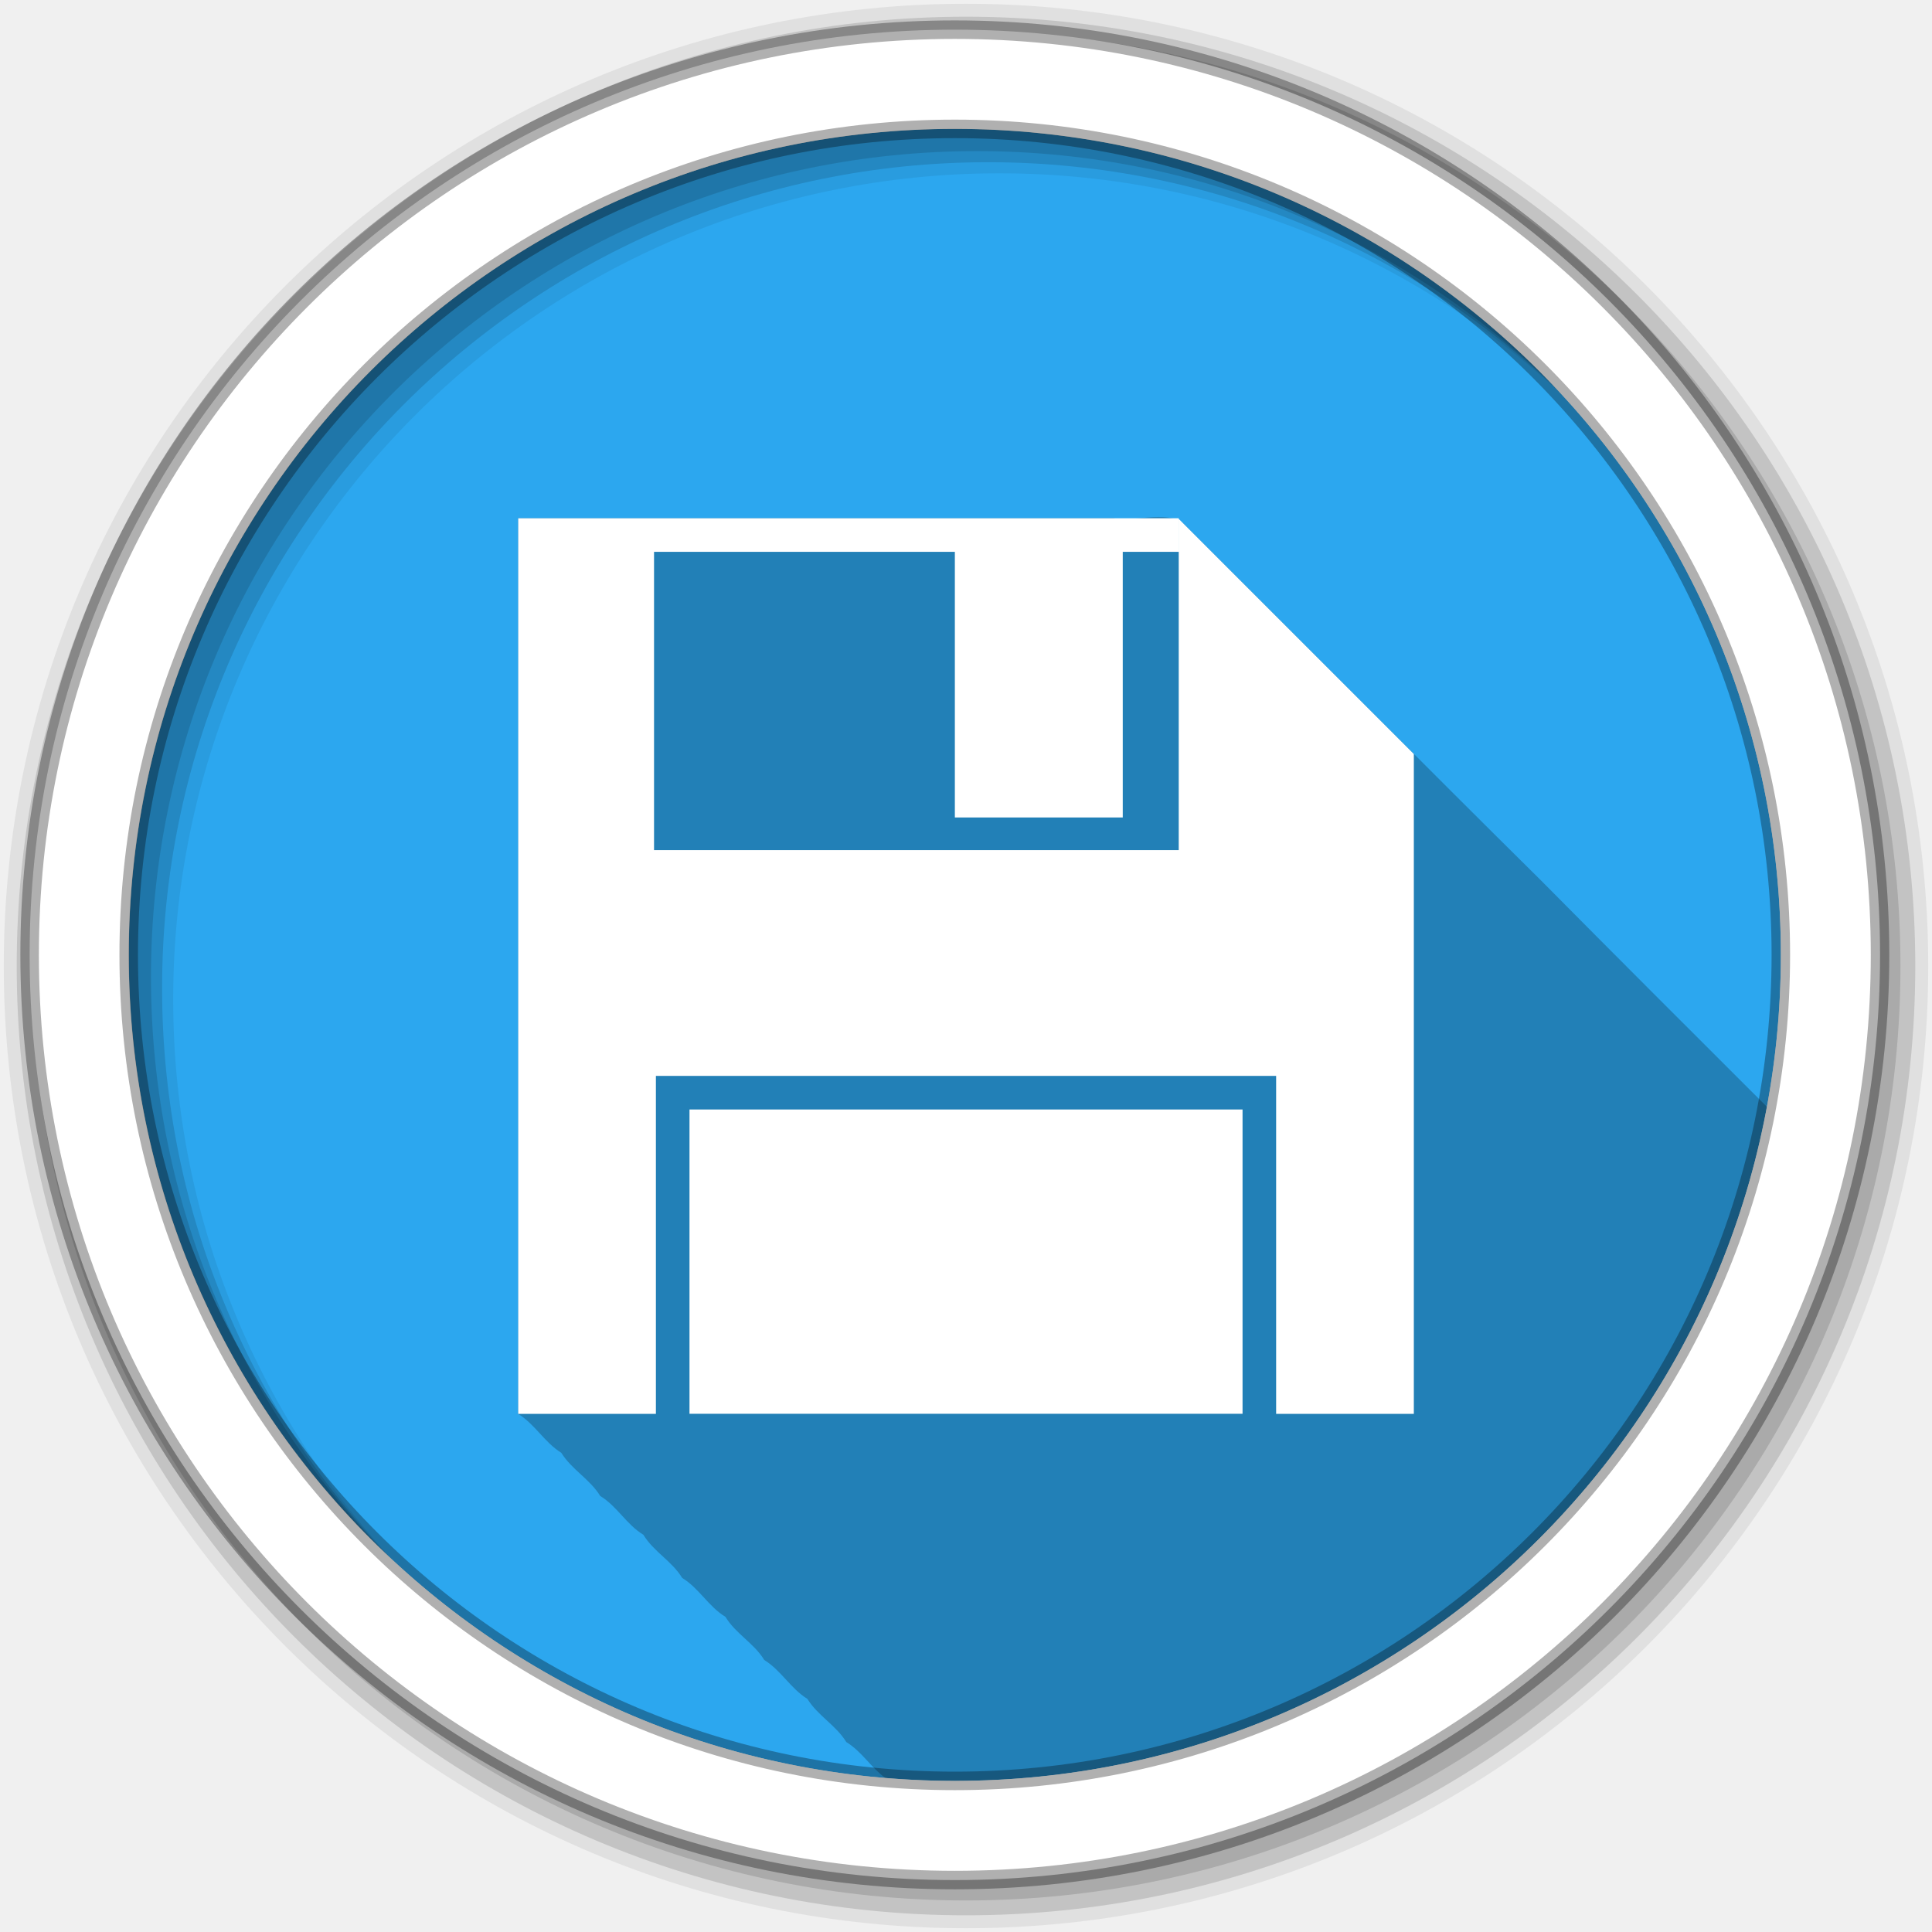
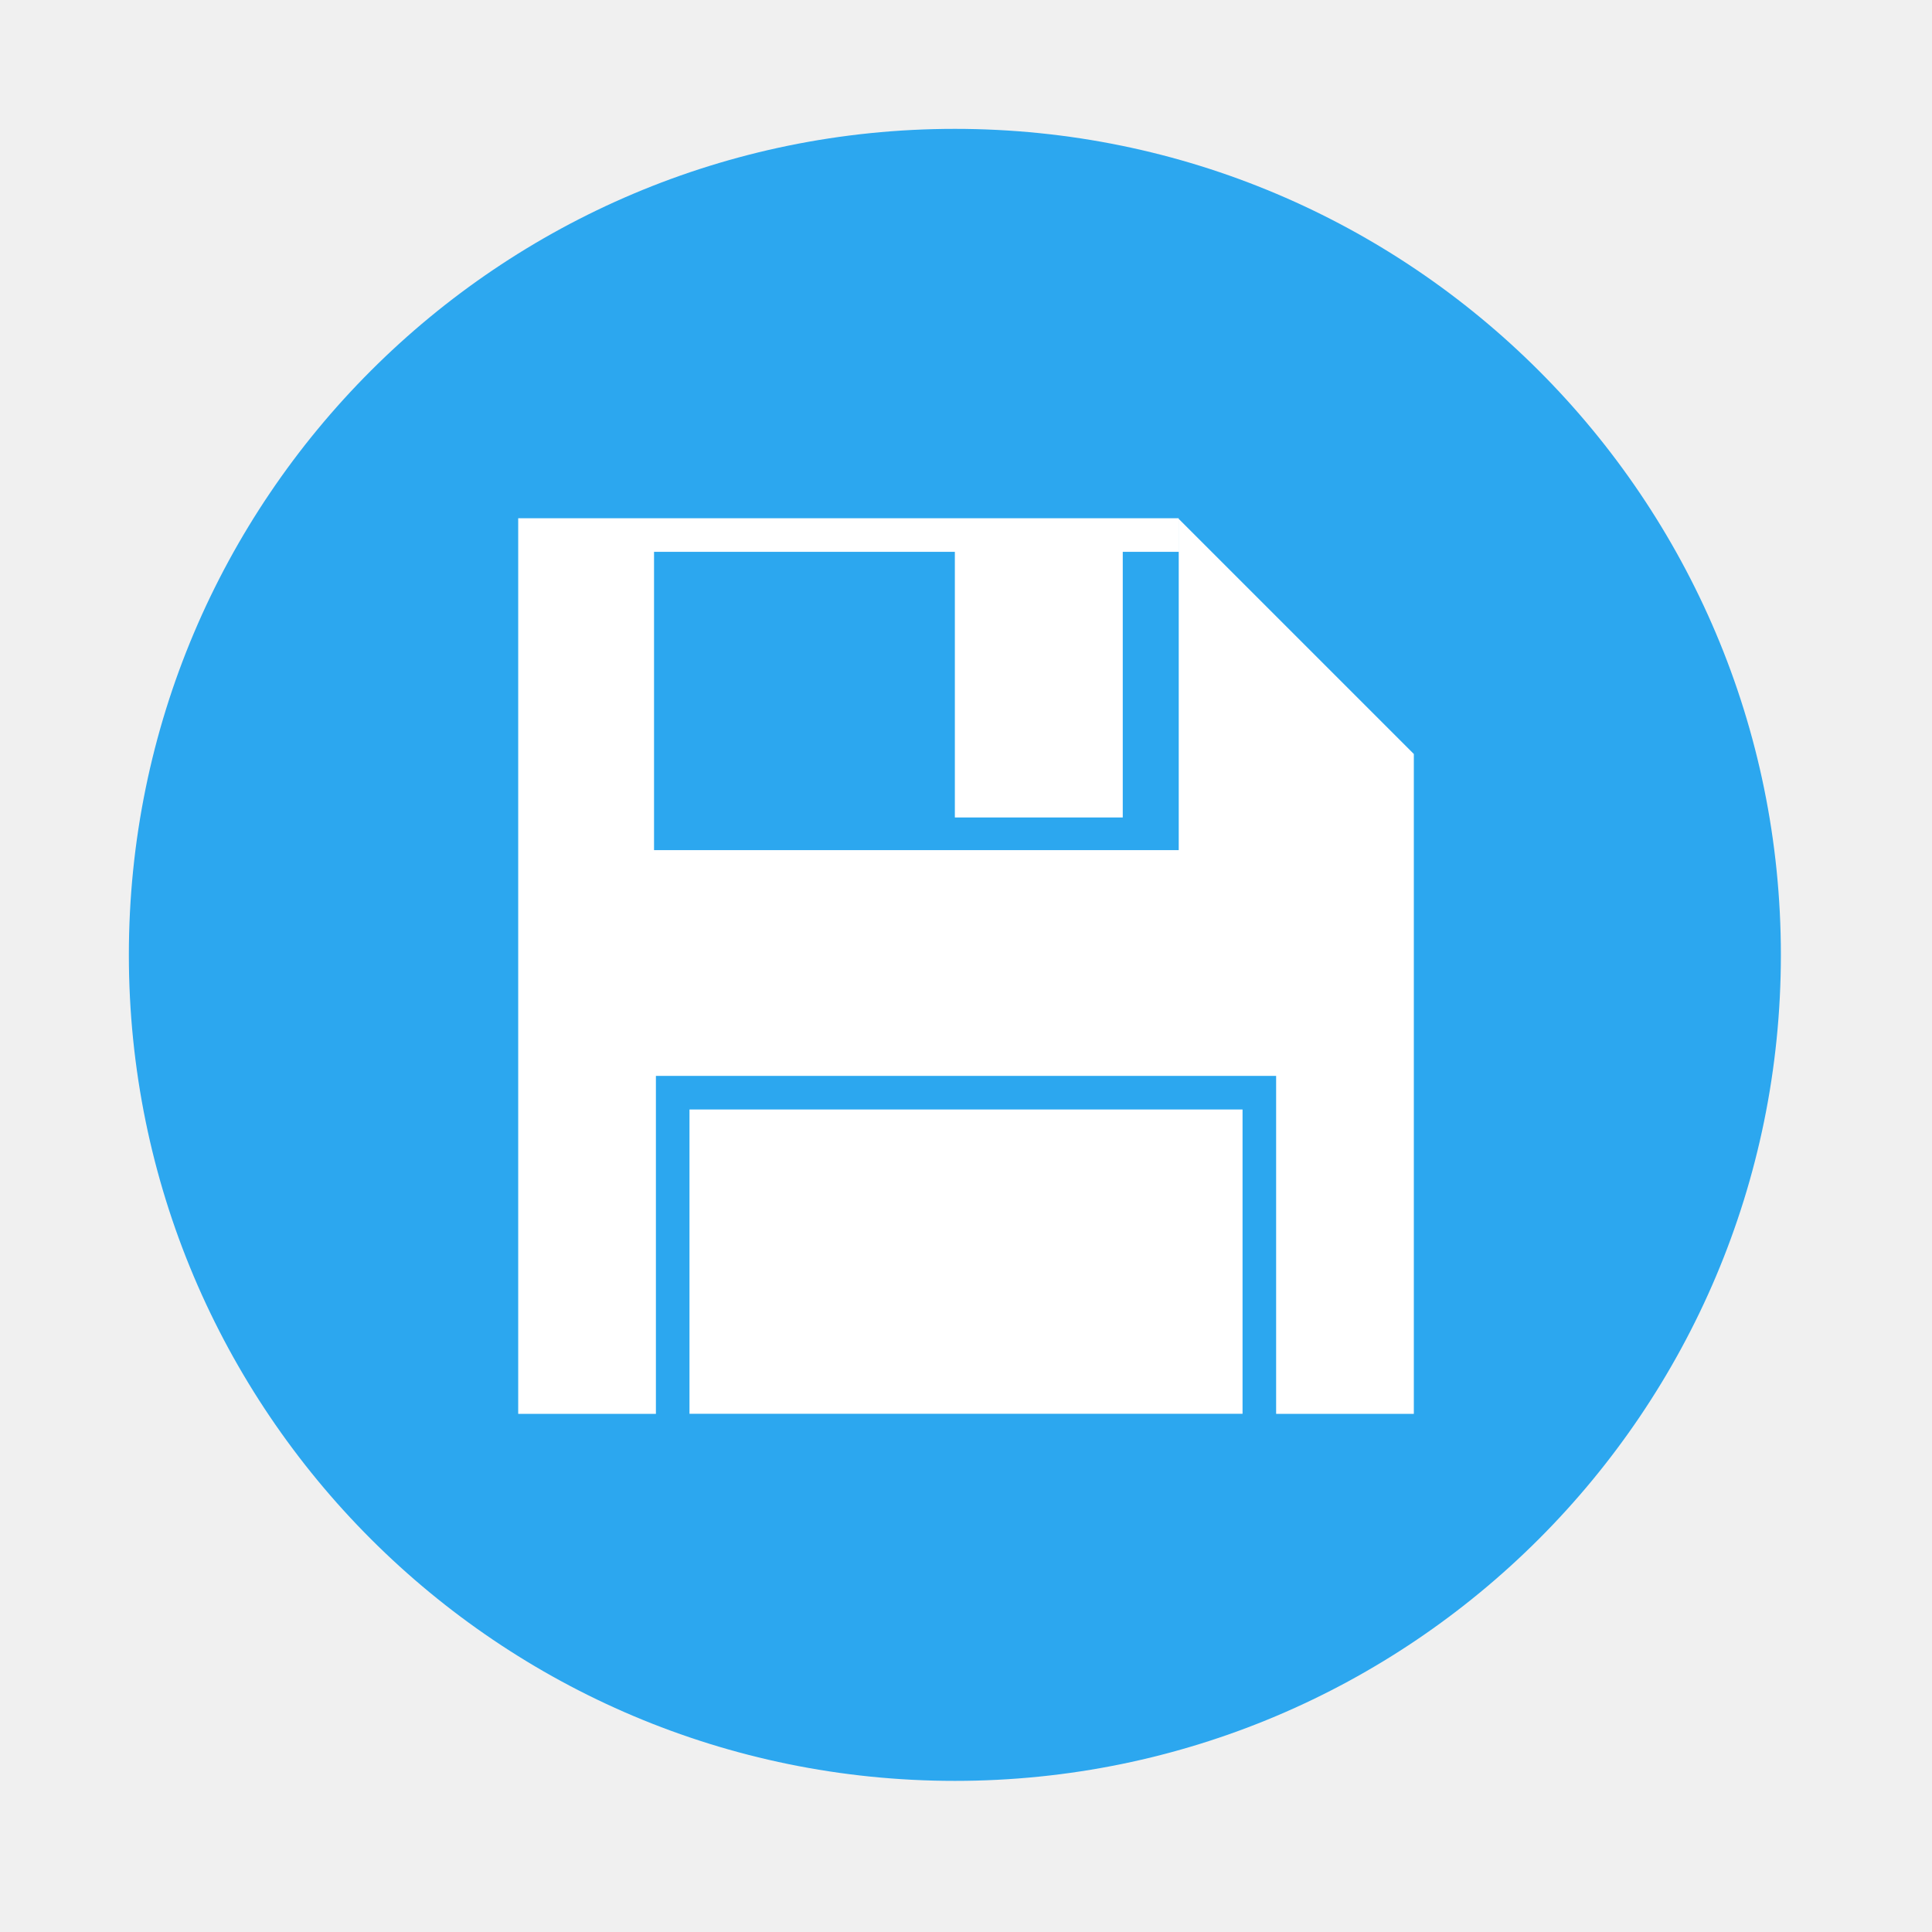
<svg xmlns="http://www.w3.org/2000/svg" height="512" width="512" version="1.1" viewBox="0 0 512 512" id="svg2">
  <defs id="defs198" />
  <text id="text4" font-size="129.23" line-height="125%" y="231.36" x="729.64" font-family="Gentium Book Basic" word-spacing="0" letter-spacing="0">
    <tspan id="tspan6" y="231.36" x="729.64" />
  </text>
  <text id="text8" transform="scale(4.0128 .2492)" font-size="46.954" y="579.25" x="378.91" font-family="Arial" text-anchor="middle" />
  <text id="text10" font-size="129.23" line-height="125%" y="151.36" x="1310.91" font-family="Gentium Book Basic" word-spacing="0" letter-spacing="0">
    <tspan id="tspan12" y="151.36" x="1310.91" />
  </text>
  <text id="text14" transform="scale(4.0128 .2492)" font-size="46.954" y="258.22" x="523.76" font-family="Arial" text-anchor="middle" />
  <text id="text16" font-size="129.23" line-height="125%" y="-29.901" x="239.33" font-family="Gentium Book Basic" word-spacing="0" letter-spacing="0">
    <tspan id="tspan18" y="-29.901" x="239.33" />
  </text>
  <text id="text20" transform="scale(4.0128 .2492)" font-size="46.954" y="-469.14" x="256.72" font-family="Arial" text-anchor="middle" />
  <text id="text22" font-size="129.23" line-height="125%" y="-246.37" x="1337.38" font-family="Gentium Book Basic" word-spacing="0" letter-spacing="0">
    <tspan id="tspan24" y="-246.37" x="1337.38" />
  </text>
  <text id="text26" transform="scale(4.0128 .2492)" font-size="46.954" y="-1337.81" x="530.36" font-family="Arial" text-anchor="middle" />
  <text id="text28" font-size="129.23" line-height="125%" y="-326.38" x="1918.65" font-family="Gentium Book Basic" word-spacing="0" letter-spacing="0">
    <tspan id="tspan30" y="-326.38" x="1918.65" />
  </text>
  <text id="text32" transform="scale(4.0128 .2492)" font-size="46.954" y="-1658.85" x="675.21" font-family="Arial" text-anchor="middle" />
  <text id="text34" font-size="129.23" line-height="125%" y="-798.78" x="1529.53" font-family="Gentium Book Basic" word-spacing="0" letter-spacing="0">
    <tspan id="tspan36" y="-798.78" x="1529.53" />
  </text>
  <text id="text38" transform="scale(4.0128 .2492)" font-size="46.954" y="-3554.51" x="578.24" font-family="Arial" text-anchor="middle" />
  <text id="text40" font-size="129.23" line-height="125%" y="-878.78" x="2110.79" font-family="Gentium Book Basic" word-spacing="0" letter-spacing="0">
    <tspan id="tspan42" y="-878.78" x="2110.79" />
  </text>
  <text id="text44" transform="scale(4.0128 .2492)" font-size="46.954" y="-3875.54" x="723.09" font-family="Arial" text-anchor="middle" />
  <g id="g46" font-family="Gentium Book Basic" line-height="125%" word-spacing="0" letter-spacing="0">
    <text id="text48" y="535.94" x="277.99" font-size="208.33">
      <tspan id="tspan50" y="535.94" x="277.99" />
    </text>
    <text id="text52" y="-11.341" x="-307.18" font-size="200">
      <tspan id="tspan54" y="-11.341" x="-307.18" />
    </text>
  </g>
  <text id="text56" transform="scale(4.0128 .2492)" font-size="72.67" y="-585.88" x="228.47" font-family="Arial" text-anchor="middle" />
  <text id="text58" font-size="200" line-height="125%" y="41.802" x="438.2" font-family="Gentium Book Basic" word-spacing="0" letter-spacing="0">
    <tspan id="tspan60" y="41.802" x="438.2" />
  </text>
  <text id="text62" transform="scale(4.0128 .2492)" font-size="72.67" y="-372.63" x="414.22" font-family="Arial" text-anchor="middle" />
  <text id="text64" font-size="200" line-height="125%" y="-82.02" x="1337.81" font-family="Gentium Book Basic" word-spacing="0" letter-spacing="0">
    <tspan id="tspan66" y="-82.02" x="1337.81" />
  </text>
  <text id="text68" transform="scale(4.0128 .2492)" font-size="72.67" y="-869.49" x="638.4" font-family="Arial" text-anchor="middle" />
  <text id="text70" font-size="200" line-height="125%" y="-134.65" x="465.66" font-family="Gentium Book Basic" word-spacing="0" letter-spacing="0">
    <tspan id="tspan72" y="-134.65" x="465.66" />
  </text>
  <text id="text74" transform="scale(4.0128 .2492)" font-size="72.67" y="-1080.71" x="421.06" font-family="Arial" text-anchor="middle" />
  <text id="text76" font-size="200" line-height="125%" y="-258.47" x="1365.27" font-family="Gentium Book Basic" word-spacing="0" letter-spacing="0">
    <tspan id="tspan78" y="-258.47" x="1365.27" />
  </text>
  <text id="text80" transform="scale(4.0128 .2492)" font-size="72.67" y="-1577.57" x="645.24" font-family="Arial" text-anchor="middle" />
  <text id="text82" font-size="200" line-height="125%" y="317.23" x="-2544.32" font-family="Gentium Book Basic" word-spacing="0" letter-spacing="0">
    <tspan id="tspan84" y="317.23" x="-2544.32" />
  </text>
  <text id="text86" transform="scale(4.0128 .2492)" font-size="72.67" y="732.62" x="-329.03" font-family="Arial" text-anchor="middle" />
  <text id="text88" font-size="200" line-height="125%" y="81.8" x="-616.04" font-family="Gentium Book Basic" word-spacing="0" letter-spacing="0">
    <tspan id="tspan90" y="81.8" x="-616.04" />
  </text>
  <text id="text92" transform="scale(4.0128 .2492)" font-size="72.67" y="-212.12" x="151.5" font-family="Arial" text-anchor="middle" />
  <text id="text94" font-size="200" line-height="125%" y="134.94" x="129.34" font-family="Gentium Book Basic" word-spacing="0" letter-spacing="0">
    <tspan id="tspan96" y="134.94" x="129.34" />
  </text>
  <text id="text98" transform="scale(4.0128 .2492)" font-size="72.67" y="1.138" x="337.25" font-family="Arial" text-anchor="middle" />
  <text id="text100" font-size="200" line-height="125%" y="11.127" x="1028.95" font-family="Gentium Book Basic" word-spacing="0" letter-spacing="0">
    <tspan id="tspan102" y="11.127" x="1028.95" />
  </text>
  <text id="text104" transform="scale(4.0128 .2492)" font-size="72.67" y="-495.72" x="561.43" font-family="Arial" text-anchor="middle" />
  <text id="text106" font-size="200" line-height="125%" y="-41.51" x="156.8" font-family="Gentium Book Basic" word-spacing="0" letter-spacing="0">
    <tspan id="tspan108" y="-41.51" x="156.8" />
  </text>
  <text id="text110" transform="scale(4.0128 .2492)" font-size="72.67" y="-706.95" x="344.09" font-family="Arial" text-anchor="middle" />
  <text id="text112" font-size="200" line-height="125%" y="-165.33" x="1056.42" font-family="Gentium Book Basic" word-spacing="0" letter-spacing="0">
    <tspan id="tspan114" y="-165.33" x="1056.42" />
  </text>
  <text id="text116" transform="scale(4.0128 .2492)" font-size="72.67" y="-1203.81" x="568.28" font-family="Arial" text-anchor="middle" />
  <text id="text118" font-size="200" line-height="125%" y="410.37" x="-2853.18" font-family="Gentium Book Basic" word-spacing="0" letter-spacing="0">
    <tspan id="tspan120" y="410.37" x="-2853.18" />
  </text>
  <text id="text122" transform="scale(4.0128 .2492)" font-size="72.67" y="1106.39" x="-406" font-family="Arial" text-anchor="middle" />
  <text id="text124" font-size="200" line-height="125%" y="-35.06" x="-1330.61" font-family="Gentium Book Basic" word-spacing="0" letter-spacing="0">
    <tspan id="tspan126" y="-35.06" x="-1330.61" />
  </text>
  <text id="text128" transform="scale(4.0128 .2492)" font-size="72.67" y="-681.04" x="-26.571" font-family="Arial" text-anchor="middle" />
  <text id="text130" font-size="200" line-height="125%" y="18.09" x="-585.23" font-family="Gentium Book Basic" word-spacing="0" letter-spacing="0">
    <tspan id="tspan132" y="18.09" x="-585.23" />
  </text>
  <text id="text134" transform="scale(4.0128 .2492)" font-size="72.67" y="-467.79" x="159.18" font-family="Arial" text-anchor="middle" />
  <text id="text136" font-size="200" line-height="125%" y="-105.73" x="314.38" font-family="Gentium Book Basic" word-spacing="0" letter-spacing="0">
    <tspan id="tspan138" y="-105.73" x="314.38" />
  </text>
  <text id="text140" transform="scale(4.0128 .2492)" font-size="72.67" y="-964.65" x="383.36" font-family="Arial" text-anchor="middle" />
  <text id="text142" font-size="200" line-height="125%" y="-158.37" x="-557.77" font-family="Gentium Book Basic" word-spacing="0" letter-spacing="0">
    <tspan id="tspan144" y="-158.37" x="-557.77" />
  </text>
  <text id="text146" transform="scale(4.0128 .2492)" font-size="72.67" y="-1175.88" x="166.02" font-family="Arial" text-anchor="middle" />
  <text id="text148" font-size="200" line-height="125%" y="-282.18" x="341.85" font-family="Gentium Book Basic" word-spacing="0" letter-spacing="0">
    <tspan id="tspan150" y="-282.18" x="341.85" />
  </text>
  <text id="text152" transform="scale(4.0128 .2492)" font-size="72.67" y="-1672.73" x="390.2" font-family="Arial" text-anchor="middle" />
  <text id="text154" font-size="200" line-height="125%" y="293.52" x="-3567.75" font-family="Gentium Book Basic" word-spacing="0" letter-spacing="0">
    <tspan id="tspan156" y="293.52" x="-3567.75" />
  </text>
  <text id="text158" transform="scale(4.0128 .2492)" font-size="72.67" y="637.46" x="-584.07" font-family="Arial" text-anchor="middle" />
  <path id="path160" fill="#f38725" d="m471.95 253.05c0 120.9-98.01 218.9-218.9 218.9-120.9 0-218.9-98.01-218.9-218.9 0-120.9 98.01-218.9 218.9-218.9 120.9 0 218.9 98.01 218.9 218.9" fill-rule="evenodd" style="fill:#2ca7ef;fill-opacity:1" />
-   <path id="path162" d="m307.22 137c-4.02 0.001-8.581 1-12.219 0.313h-157.69v237.38c4.491 2.759 6.963 7.537 11.438 10.313 2.772 4.478 7.556 6.944 10.313 11.438 4.503 2.737 6.924 7.555 11.438 10.281 2.729 4.51 7.542 6.937 10.281 11.438 4.512 2.748 6.947 7.574 11.469 10.313 2.725 4.515 7.547 6.933 10.281 11.438 4.494 2.756 6.96 7.54 11.438 10.313 2.773 4.477 7.557 6.943 10.313 11.438 4.104 2.498 6.503 6.707 10.313 9.5 6.088 0.509 12.249 0.781 18.469 0.781 107.14 0 196.29-76.957 215.19-178.62-19.955-19.927-39.921-39.85-59.75-59.875-31.808-31.449-63.21-63.22-94.97-94.78-1.681-1.291-3.903-1.657-6.313-1.656" fill-opacity="0.235" />
-   <g id="g164" fill-rule="evenodd">
-     <path id="path166" d="m256 1c-140.83 0-255 114.17-255 255s114.17 255 255 255 255-114.17 255-255-114.17-255-255-255m8.827 44.931c120.9 0 218.9 98 218.9 218.9s-98 218.9-218.9 218.9-218.93-98-218.93-218.9 98.03-218.9 218.93-218.9" fill-opacity="0.067" />
-     <g id="g168" fill-opacity="0.129">
-       <path id="path170" d="m256 4.433c-138.94 0-251.57 112.63-251.57 251.57s112.63 251.57 251.57 251.57 251.57-112.63 251.57-251.57-112.63-251.57-251.57-251.57m5.885 38.556c120.9 0 218.9 98 218.9 218.9s-98 218.9-218.9 218.9-218.93-98-218.93-218.9 98.03-218.9 218.93-218.9" />
-       <path id="path172" d="m256 8.356c-136.77 0-247.64 110.87-247.64 247.64s110.87 247.64 247.64 247.64 247.64-110.87 247.64-247.64-110.87-247.64-247.64-247.64m2.942 31.691c120.9 0 218.9 98 218.9 218.9s-98 218.9-218.9 218.9-218.93-98-218.93-218.9 98.03-218.9 218.93-218.9" />
-     </g>
-     <path id="path174" d="m253.04 7.859c-135.42 0-245.19 109.78-245.19 245.19 0 135.42 109.78 245.19 245.19 245.19 135.42 0 245.19-109.78 245.19-245.19 0-135.42-109.78-245.19-245.19-245.19zm0 26.297c120.9 0 218.9 98 218.9 218.9s-98 218.9-218.9 218.9-218.93-98-218.93-218.9 98.03-218.9 218.93-218.9z" stroke-opacity="0.31" stroke="#000" stroke-width="4.904" fill="#fff" />
-   </g>
  <text id="text176" font-size="129.23" line-height="125%" y="231.36" x="729.64" font-family="Gentium Book Basic" word-spacing="0" letter-spacing="0">
    <tspan id="tspan178" y="231.36" x="729.64" />
  </text>
  <text id="text180" transform="scale(4.0128 .2492)" font-size="46.954" y="579.25" x="378.91" font-family="Arial" text-anchor="middle" />
  <text id="text182" font-size="129.23" line-height="125%" y="151.36" x="1310.91" font-family="Gentium Book Basic" word-spacing="0" letter-spacing="0">
    <tspan id="tspan184" y="151.36" x="1310.91" />
  </text>
  <text id="text186" transform="scale(4.0128 .2492)" font-size="46.954" y="258.22" x="523.76" font-family="Arial" text-anchor="middle" />
  <text id="text188" font-size="129.23" line-height="125%" y="-29.901" x="239.33" font-family="Gentium Book Basic" word-spacing="0" letter-spacing="0">
    <tspan id="tspan190" y="-29.901" x="239.33" />
  </text>
  <text id="text192" transform="scale(4.0128 .2492)" font-size="46.954" y="-469.14" x="256.72" font-family="Arial" text-anchor="middle" />
  <text id="text194" font-size="129.23" line-height="125%" y="-246.37" x="1337.38" font-family="Gentium Book Basic" word-spacing="0" letter-spacing="0">
    <tspan id="tspan196" y="-246.37" x="1337.38" />
  </text>
  <text id="text198" transform="scale(4.0128 .2492)" font-size="46.954" y="-1337.8" x="530.36" font-family="Arial" text-anchor="middle" />
  <text id="text200" font-size="129.23" line-height="125%" y="-326.38" x="1918.65" font-family="Gentium Book Basic" word-spacing="0" letter-spacing="0">
    <tspan id="tspan202" y="-326.38" x="1918.65" />
  </text>
  <text id="text204" transform="scale(4.0128 .2492)" font-size="46.954" y="-1658.84" x="675.21" font-family="Arial" text-anchor="middle" />
  <text id="text206" font-size="129.23" line-height="125%" y="-798.78" x="1529.53" font-family="Gentium Book Basic" word-spacing="0" letter-spacing="0">
    <tspan id="tspan208" y="-798.78" x="1529.53" />
  </text>
  <text id="text210" transform="scale(4.0128 .2492)" font-size="46.954" y="-3554.49" x="578.24" font-family="Arial" text-anchor="middle" />
  <text id="text212" font-size="129.23" line-height="125%" y="-878.78" x="2110.79" font-family="Gentium Book Basic" word-spacing="0" letter-spacing="0">
    <tspan id="tspan214" y="-878.78" x="2110.79" />
  </text>
  <text id="text216" transform="scale(4.0128 .2492)" font-size="46.954" y="-3875.52" x="723.09" font-family="Arial" text-anchor="middle" />
  <g id="g218" font-family="Gentium Book Basic" line-height="125%" word-spacing="0" letter-spacing="0">
    <text id="text220" y="535.94" x="277.99" font-size="208.33">
      <tspan id="tspan222" y="535.94" x="277.99" />
    </text>
    <text id="text224" y="227.12" x="104.96" font-size="129.23">
      <tspan id="tspan226" y="227.12" x="104.96" />
    </text>
  </g>
  <text id="text228" transform="scale(4.0128 .2492)" font-size="46.954" y="562.23" x="223.24" font-family="Arial" text-anchor="middle" />
  <text id="text230" font-size="129.23" line-height="125%" y="147.11" x="686.23" font-family="Gentium Book Basic" word-spacing="0" letter-spacing="0">
    <tspan id="tspan232" y="147.11" x="686.23" />
  </text>
  <text id="text234" transform="scale(4.0128 .2492)" font-size="46.954" y="241.19" x="368.09" font-family="Arial" text-anchor="middle" />
  <text id="text236" font-size="129.23" line-height="125%" y="-34.14" x="-385.35" font-family="Gentium Book Basic" word-spacing="0" letter-spacing="0">
    <tspan id="tspan238" y="-34.14" x="-385.35" />
  </text>
  <text id="text240" transform="scale(4.0128 .2492)" font-size="46.954" y="-486.16" x="101.05" font-family="Arial" text-anchor="middle" />
  <text id="text242" font-size="129.23" line-height="125%" y="-250.62" x="712.7" font-family="Gentium Book Basic" word-spacing="0" letter-spacing="0">
    <tspan id="tspan244" y="-250.62" x="712.7" />
  </text>
  <text id="text246" transform="scale(4.0128 .2492)" font-size="46.954" y="-1354.84" x="374.69" font-family="Arial" text-anchor="middle" />
  <text id="text248" font-size="129.23" line-height="125%" y="-330.62" x="1293.97" font-family="Gentium Book Basic" word-spacing="0" letter-spacing="0">
    <tspan id="tspan250" y="-330.62" x="1293.97" />
  </text>
  <text id="text252" transform="scale(4.0128 .2492)" font-size="46.954" y="-1675.87" x="519.54" font-family="Arial" text-anchor="middle" />
  <text id="text254" font-size="129.23" line-height="125%" y="-803.02" x="904.85" font-family="Gentium Book Basic" word-spacing="0" letter-spacing="0">
    <tspan id="tspan256" y="-803.02" x="904.85" />
  </text>
  <text id="text258" transform="scale(4.0128 .2492)" font-size="46.954" y="-3571.53" x="422.57" font-family="Arial" text-anchor="middle" />
  <text id="text260" font-size="129.23" line-height="125%" y="-883.02" x="1486.12" font-family="Gentium Book Basic" word-spacing="0" letter-spacing="0">
    <tspan id="tspan262" y="-883.02" x="1486.12" />
  </text>
  <text id="text264" transform="scale(4.0128 .2492)" font-size="46.954" y="-3892.57" x="567.42" font-family="Arial" text-anchor="middle" />
  <g id="g266" font-family="Gentium Book Basic" line-height="125%" word-spacing="0" letter-spacing="0">
    <text id="text268" y="531.69" x="-346.69" font-size="208.33">
      <tspan id="tspan270" y="531.69" x="-346.69" />
    </text>
    <text id="text272" y="-15.584" x="-931.86" font-size="200">
      <tspan id="tspan274" y="-15.584" x="-931.86" />
    </text>
  </g>
  <text id="text276" transform="scale(4.0128 .2492)" font-size="72.67" y="-602.91" x="72.797" font-family="Arial" text-anchor="middle" />
  <text id="text278" font-size="200" line-height="125%" y="37.559" x="-186.48" font-family="Gentium Book Basic" word-spacing="0" letter-spacing="0">
    <tspan id="tspan280" y="37.559" x="-186.48" />
  </text>
  <text id="text282" transform="scale(4.0128 .2492)" font-size="72.67" y="-389.66" x="258.55" font-family="Arial" text-anchor="middle" />
  <text id="text284" font-size="200" line-height="125%" y="-86.26" x="713.13" font-family="Gentium Book Basic" word-spacing="0" letter-spacing="0">
    <tspan id="tspan286" y="-86.26" x="713.13" />
  </text>
  <text id="text288" transform="scale(4.0128 .2492)" font-size="72.67" y="-886.51" x="482.73" font-family="Arial" text-anchor="middle" />
  <text id="text290" font-size="200" line-height="125%" y="-138.9" x="-159.02" font-family="Gentium Book Basic" word-spacing="0" letter-spacing="0">
    <tspan id="tspan292" y="-138.9" x="-159.02" />
  </text>
  <text id="text294" transform="scale(4.0128 .2492)" font-size="72.67" y="-1097.74" x="265.39" font-family="Arial" text-anchor="middle" />
  <text id="text296" font-size="200" line-height="125%" y="-262.71" x="740.6" font-family="Gentium Book Basic" word-spacing="0" letter-spacing="0">
    <tspan id="tspan298" y="-262.71" x="740.6" />
  </text>
  <text id="text300" transform="scale(4.0128 .2492)" font-size="72.67" y="-1594.6" x="489.57" font-family="Arial" text-anchor="middle" />
  <text id="text302" font-size="200" line-height="125%" y="312.99" x="-3169" font-family="Gentium Book Basic" word-spacing="0" letter-spacing="0">
    <tspan id="tspan304" y="312.99" x="-3169" />
  </text>
  <text id="text306" transform="scale(4.0128 .2492)" font-size="72.67" y="715.59" x="-484.7" font-family="Arial" text-anchor="middle" />
  <text id="text308" font-size="200" line-height="125%" y="77.56" x="-1240.72" font-family="Gentium Book Basic" word-spacing="0" letter-spacing="0">
    <tspan id="tspan310" y="77.56" x="-1240.72" />
  </text>
  <text id="text312" transform="scale(4.0128 .2492)" font-size="72.67" y="-229.14" x="-4.17" font-family="Arial" text-anchor="middle" />
  <text id="text314" font-size="200" line-height="125%" y="130.7" x="-495.34" font-family="Gentium Book Basic" word-spacing="0" letter-spacing="0">
    <tspan id="tspan316" y="130.7" x="-495.34" />
  </text>
  <text id="text318" transform="scale(4.0128 .2492)" font-size="72.67" y="-15.889" x="181.58" font-family="Arial" text-anchor="middle" />
  <text id="text320" font-size="200" line-height="125%" y="6.884" x="404.27" font-family="Gentium Book Basic" word-spacing="0" letter-spacing="0">
    <tspan id="tspan322" y="6.884" x="404.27" />
  </text>
  <text id="text324" transform="scale(4.0128 .2492)" font-size="72.67" y="-512.75" x="405.76" font-family="Arial" text-anchor="middle" />
  <text id="text326" font-size="200" line-height="125%" y="-45.754" x="-467.88" font-family="Gentium Book Basic" word-spacing="0" letter-spacing="0">
    <tspan id="tspan328" y="-45.754" x="-467.88" />
  </text>
  <text id="text330" transform="scale(4.0128 .2492)" font-size="72.67" y="-723.97" x="188.42" font-family="Arial" text-anchor="middle" />
  <text id="text332" font-size="200" line-height="125%" y="-169.57" x="431.74" font-family="Gentium Book Basic" word-spacing="0" letter-spacing="0">
    <tspan id="tspan334" y="-169.57" x="431.74" />
  </text>
  <text id="text336" transform="scale(4.0128 .2492)" font-size="72.67" y="-1220.83" x="412.61" font-family="Arial" text-anchor="middle" />
  <text id="text338" font-size="200" line-height="125%" y="406.13" x="-3477.86" font-family="Gentium Book Basic" word-spacing="0" letter-spacing="0">
    <tspan id="tspan340" y="406.13" x="-3477.86" />
  </text>
  <text id="text342" transform="scale(4.0128 .2492)" font-size="72.67" y="1089.36" x="-561.67" font-family="Arial" text-anchor="middle" />
  <text id="text344" font-size="200" line-height="125%" y="-39.3" x="-1955.29" font-family="Gentium Book Basic" word-spacing="0" letter-spacing="0">
    <tspan id="tspan346" y="-39.3" x="-1955.29" />
  </text>
  <text id="text348" transform="scale(4.0128 .2492)" font-size="72.67" y="-698.07" x="-182.24" font-family="Arial" text-anchor="middle" />
  <text id="text350" font-size="200" line-height="125%" y="13.844" x="-1209.91" font-family="Gentium Book Basic" word-spacing="0" letter-spacing="0">
    <tspan id="tspan352" y="13.844" x="-1209.91" />
  </text>
  <text id="text354" transform="scale(4.0128 .2492)" font-size="72.67" y="-484.82" x="3.507" font-family="Arial" text-anchor="middle" />
  <text id="text356" font-size="200" line-height="125%" y="-109.97" x="-310.3" font-family="Gentium Book Basic" word-spacing="0" letter-spacing="0">
    <tspan id="tspan358" y="-109.97" x="-310.3" />
  </text>
  <text id="text360" transform="scale(4.0128 .2492)" font-size="72.67" y="-981.68" x="227.69" font-family="Arial" text-anchor="middle" />
  <text id="text362" font-size="200" line-height="125%" y="-162.61" x="-1182.45" font-family="Gentium Book Basic" word-spacing="0" letter-spacing="0">
    <tspan id="tspan364" y="-162.61" x="-1182.45" />
  </text>
  <text id="text366" transform="scale(4.0128 .2492)" font-size="72.67" y="-1192.9" x="10.351" font-family="Arial" text-anchor="middle" />
  <text id="text368" font-size="200" line-height="125%" y="-286.43" x="-282.83" font-family="Gentium Book Basic" word-spacing="0" letter-spacing="0">
    <tspan id="tspan370" y="-286.43" x="-282.83" />
  </text>
  <text id="text372" transform="scale(4.0128 .2492)" font-size="72.67" y="-1689.76" x="234.54" font-family="Arial" text-anchor="middle" />
  <text id="text374" font-size="200" line-height="125%" y="289.27" x="-4192.43" font-family="Gentium Book Basic" word-spacing="0" letter-spacing="0">
    <tspan id="tspan376" y="289.27" x="-4192.43" />
  </text>
  <text id="text378" transform="scale(4.0128 .2492)" font-size="72.67" y="620.43" x="-739.74" font-family="Arial" text-anchor="middle" />
  <g id="g380" fill="#fff" transform="matrix(2.9669 0 0 2.9669 107.66 104.64)">
    <path id="path382" d="m25.3 63.833h49.4v27.18h-49.4z" />
    <path id="path384" d="m64 37.75v-23.73h4.997v-3h-58.997v80h12.3v-30.19h55.4v30.19h12.3v-58.94l-21-21v29.587h-46.867v-26.647h26.87v23.73z" />
  </g>
</svg>
